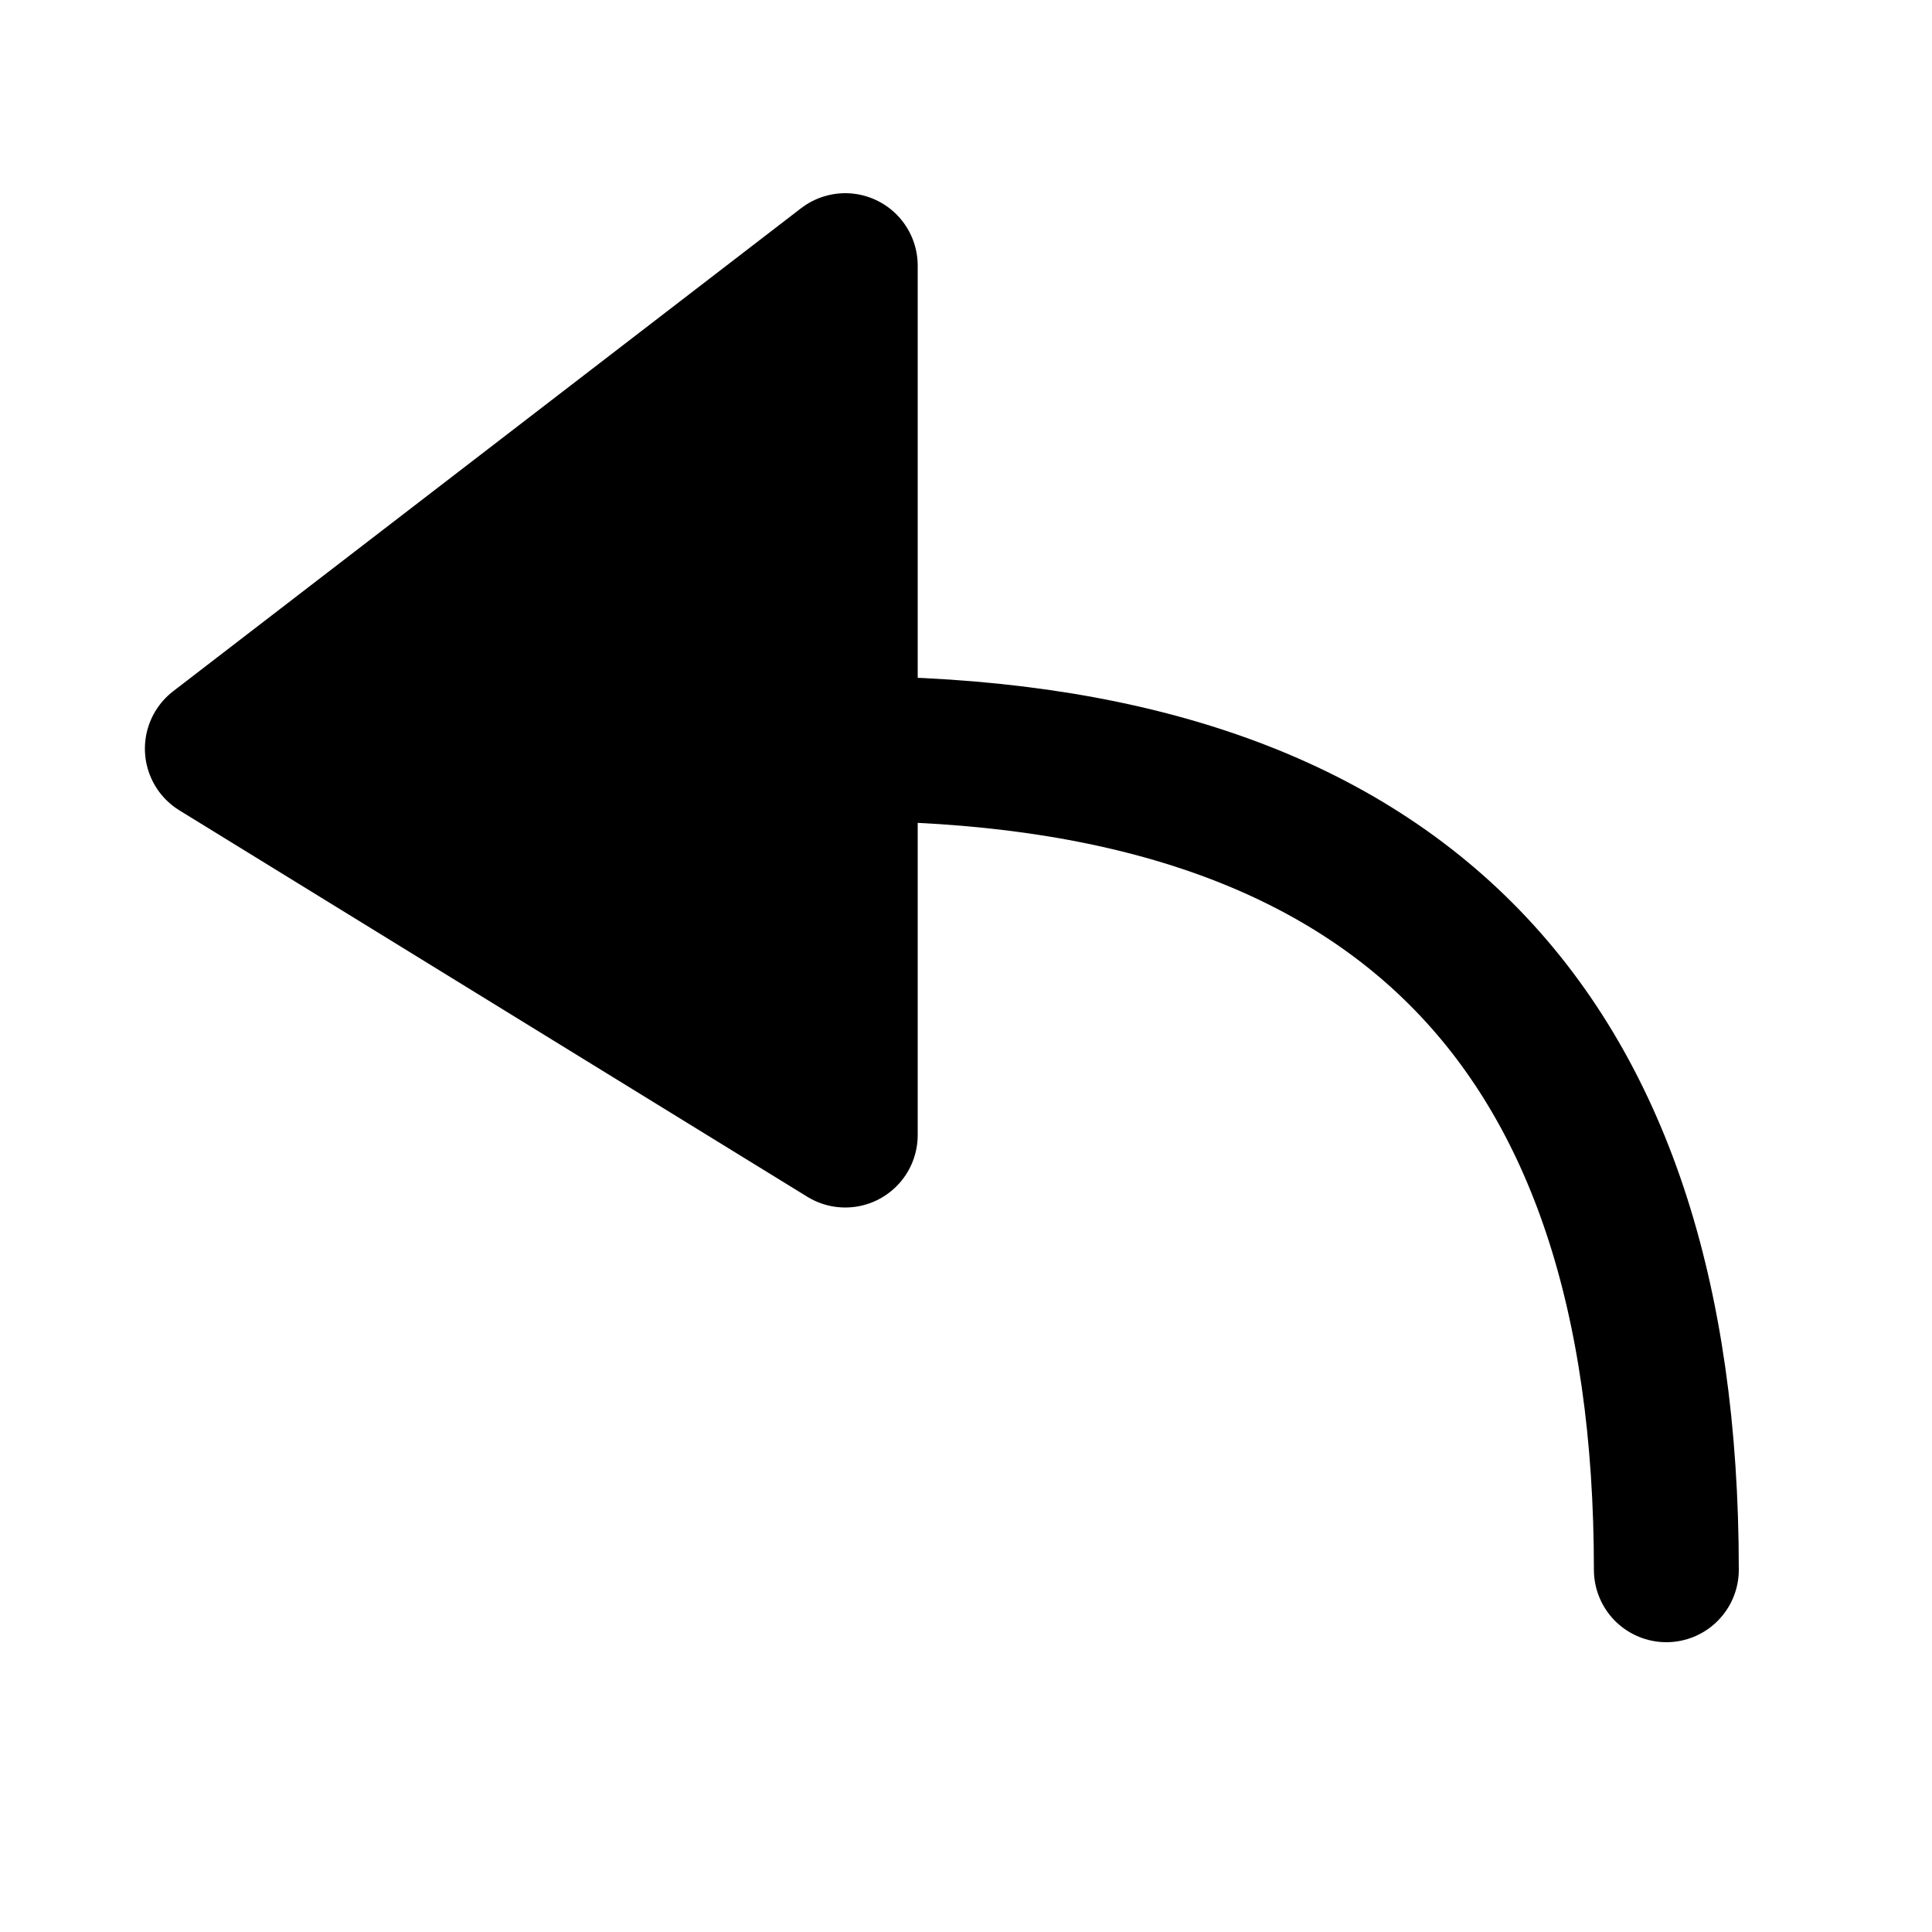
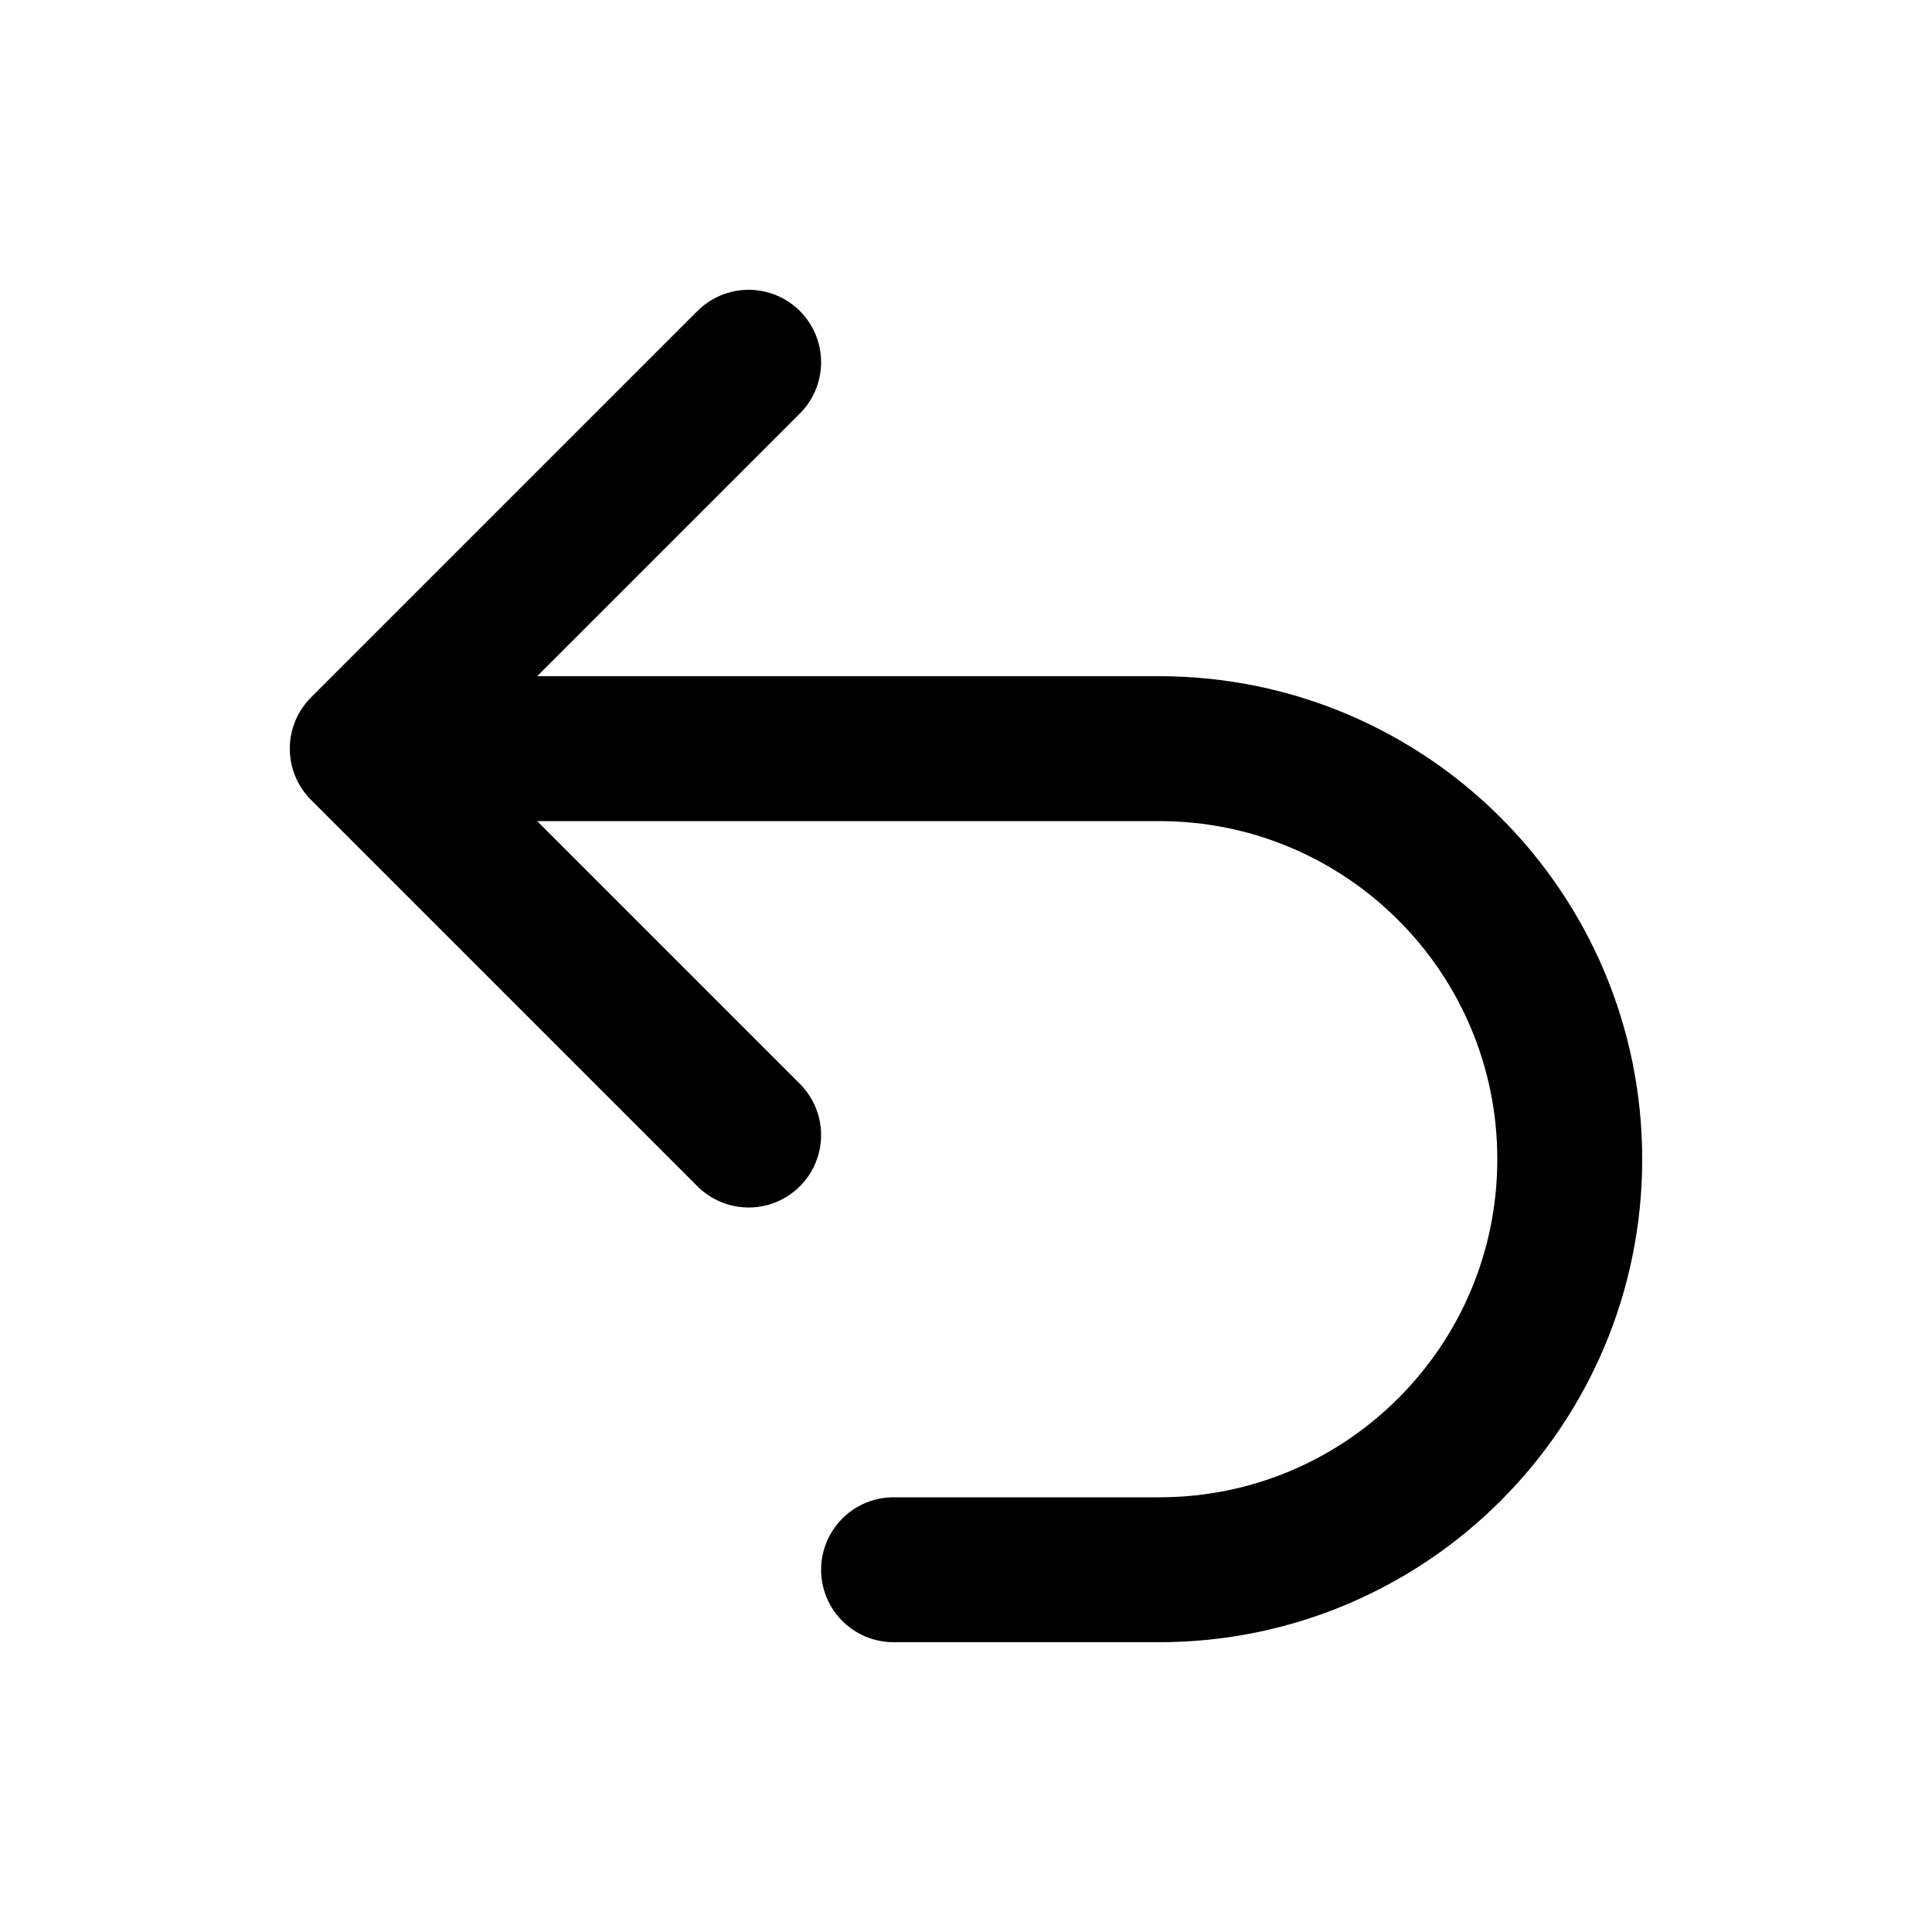
<svg xmlns="http://www.w3.org/2000/svg" width="20" height="20" viewBox="0 0 20 20" fill="none" stroke="currentColor" stroke-width="1.5" stroke-linecap="round" stroke-linejoin="round">
-   <path d="M17.25 16.25Q17.25 7.75 8.75 7.75" />
-   <path d="M2.25 7.75L8.75 2.75L8.75 11.75Z" fill="currentColor" />
+   <path d="M7.75 3.75L3.75 7.75L7.75 11.75M3.75 7.75H12A4.25 4.25 0 0 1 12 16.25H9.25" />
</svg>
